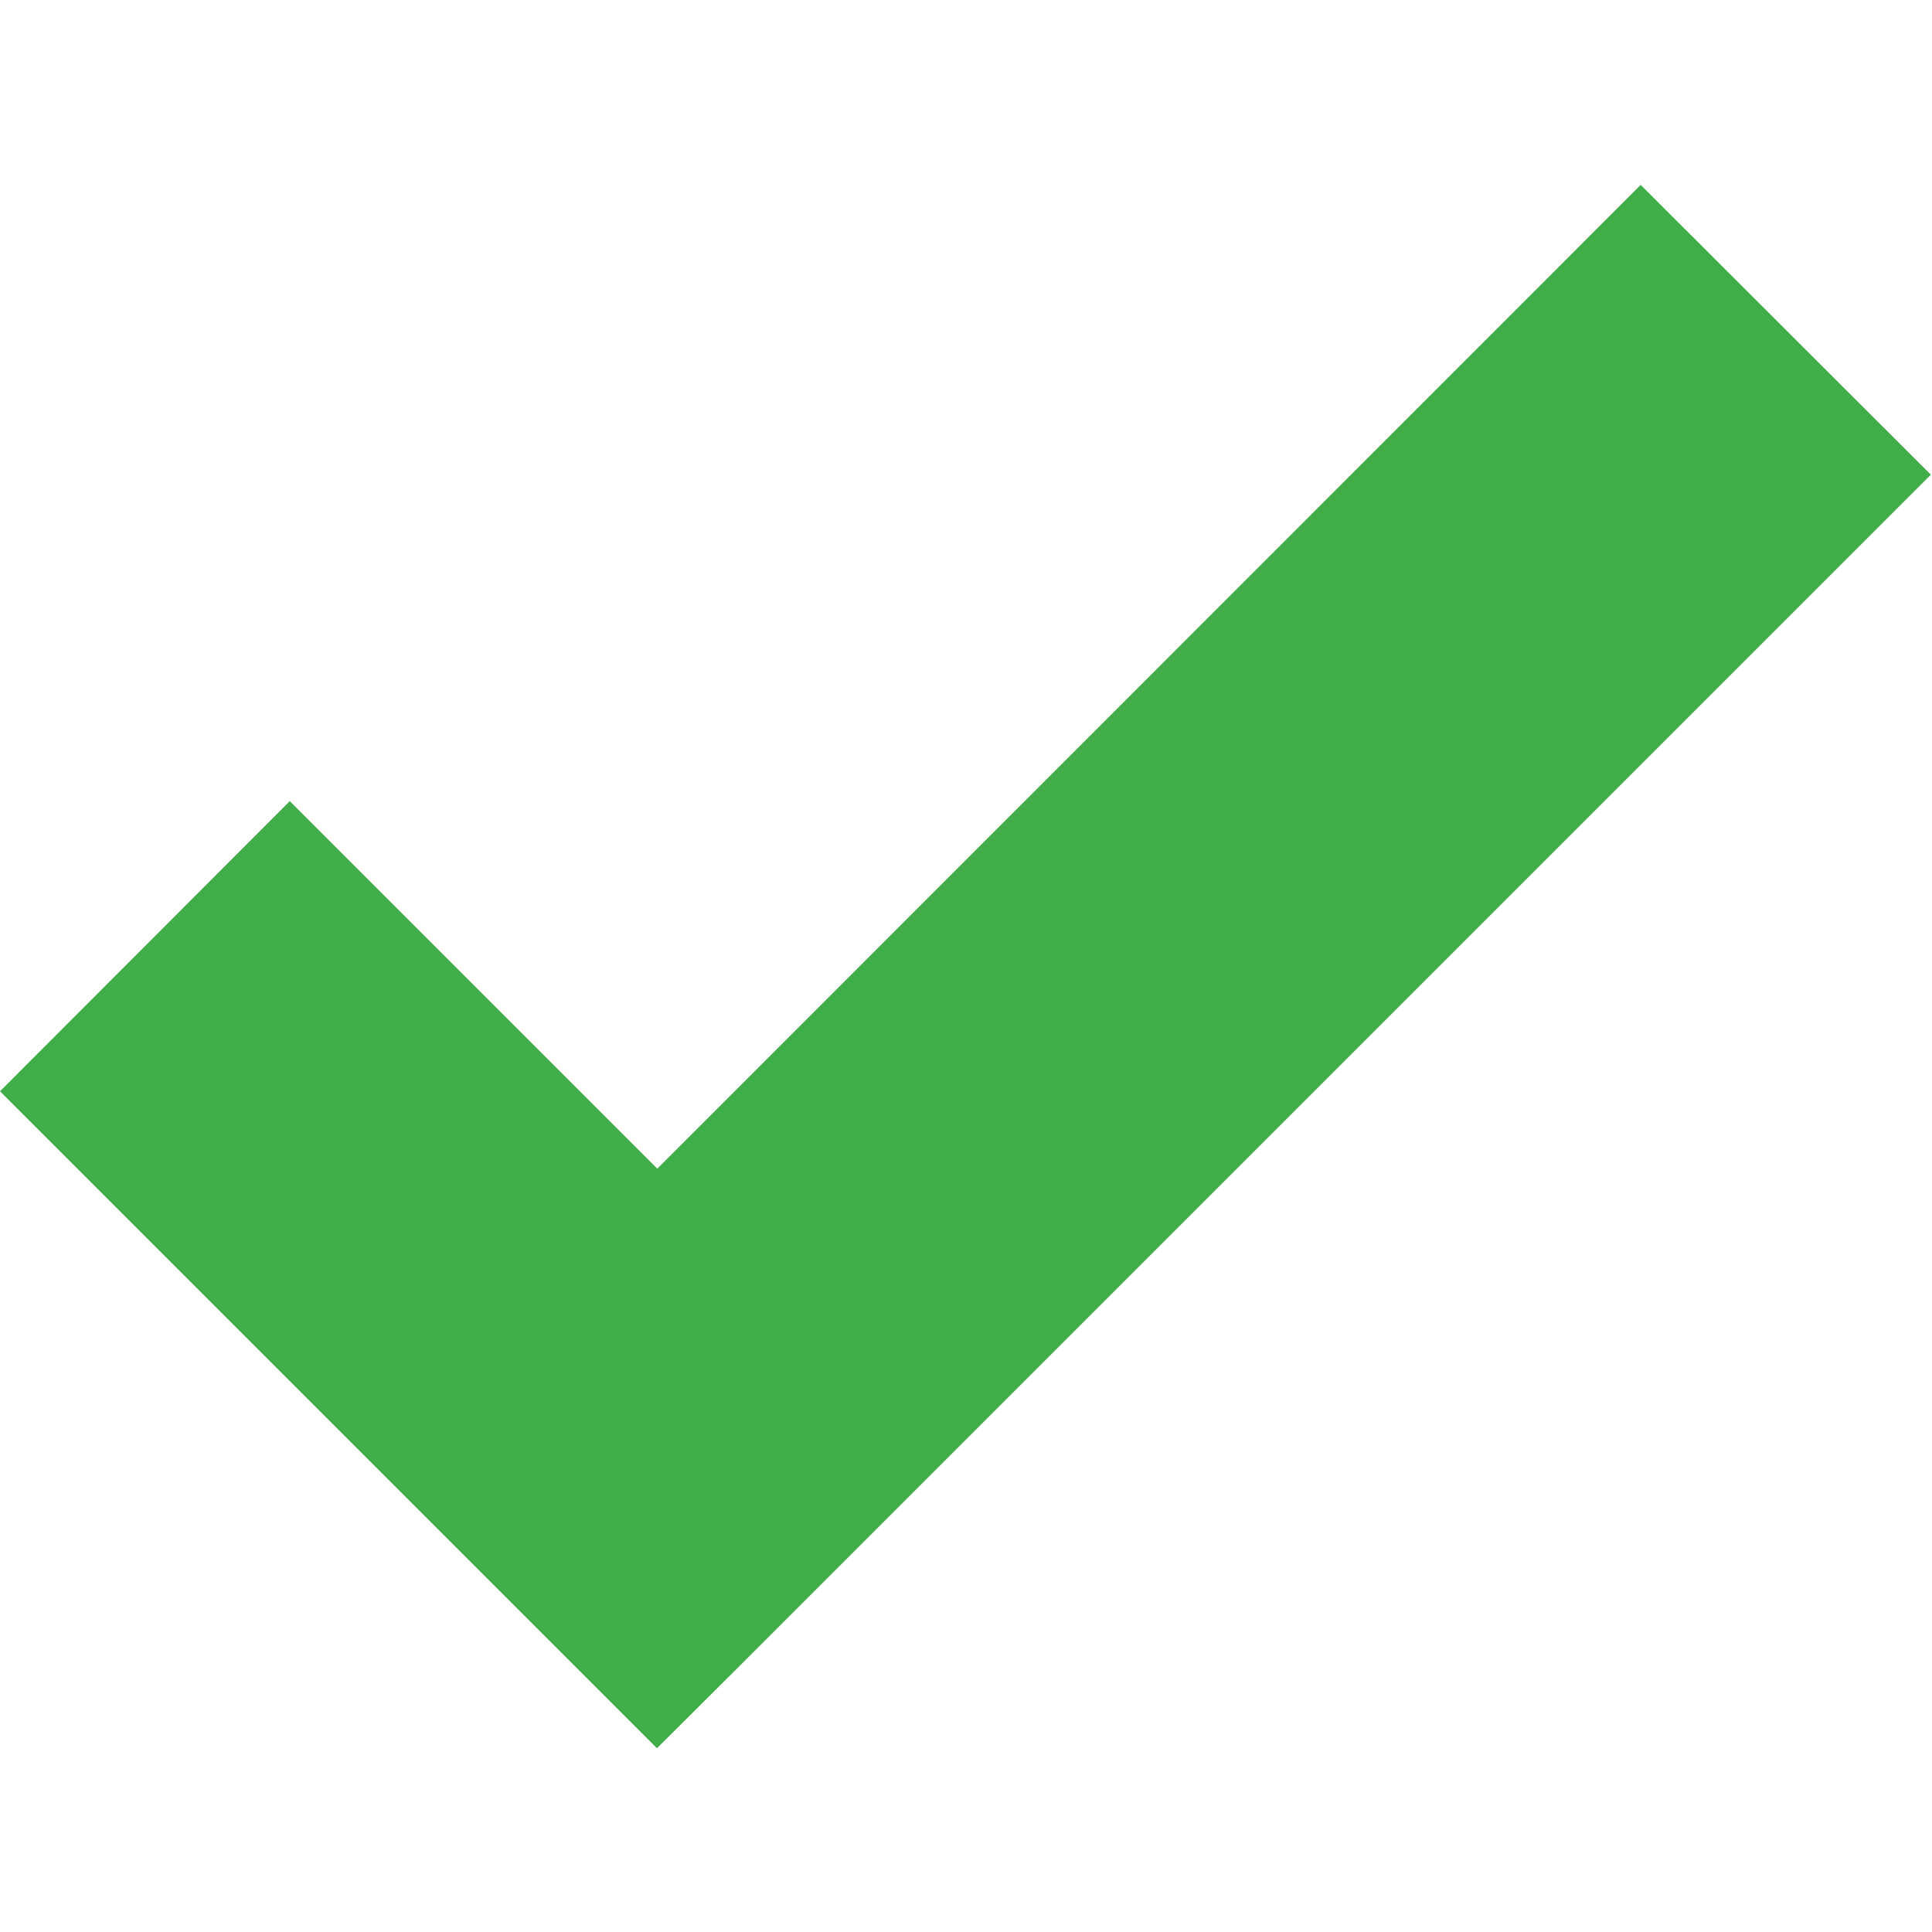
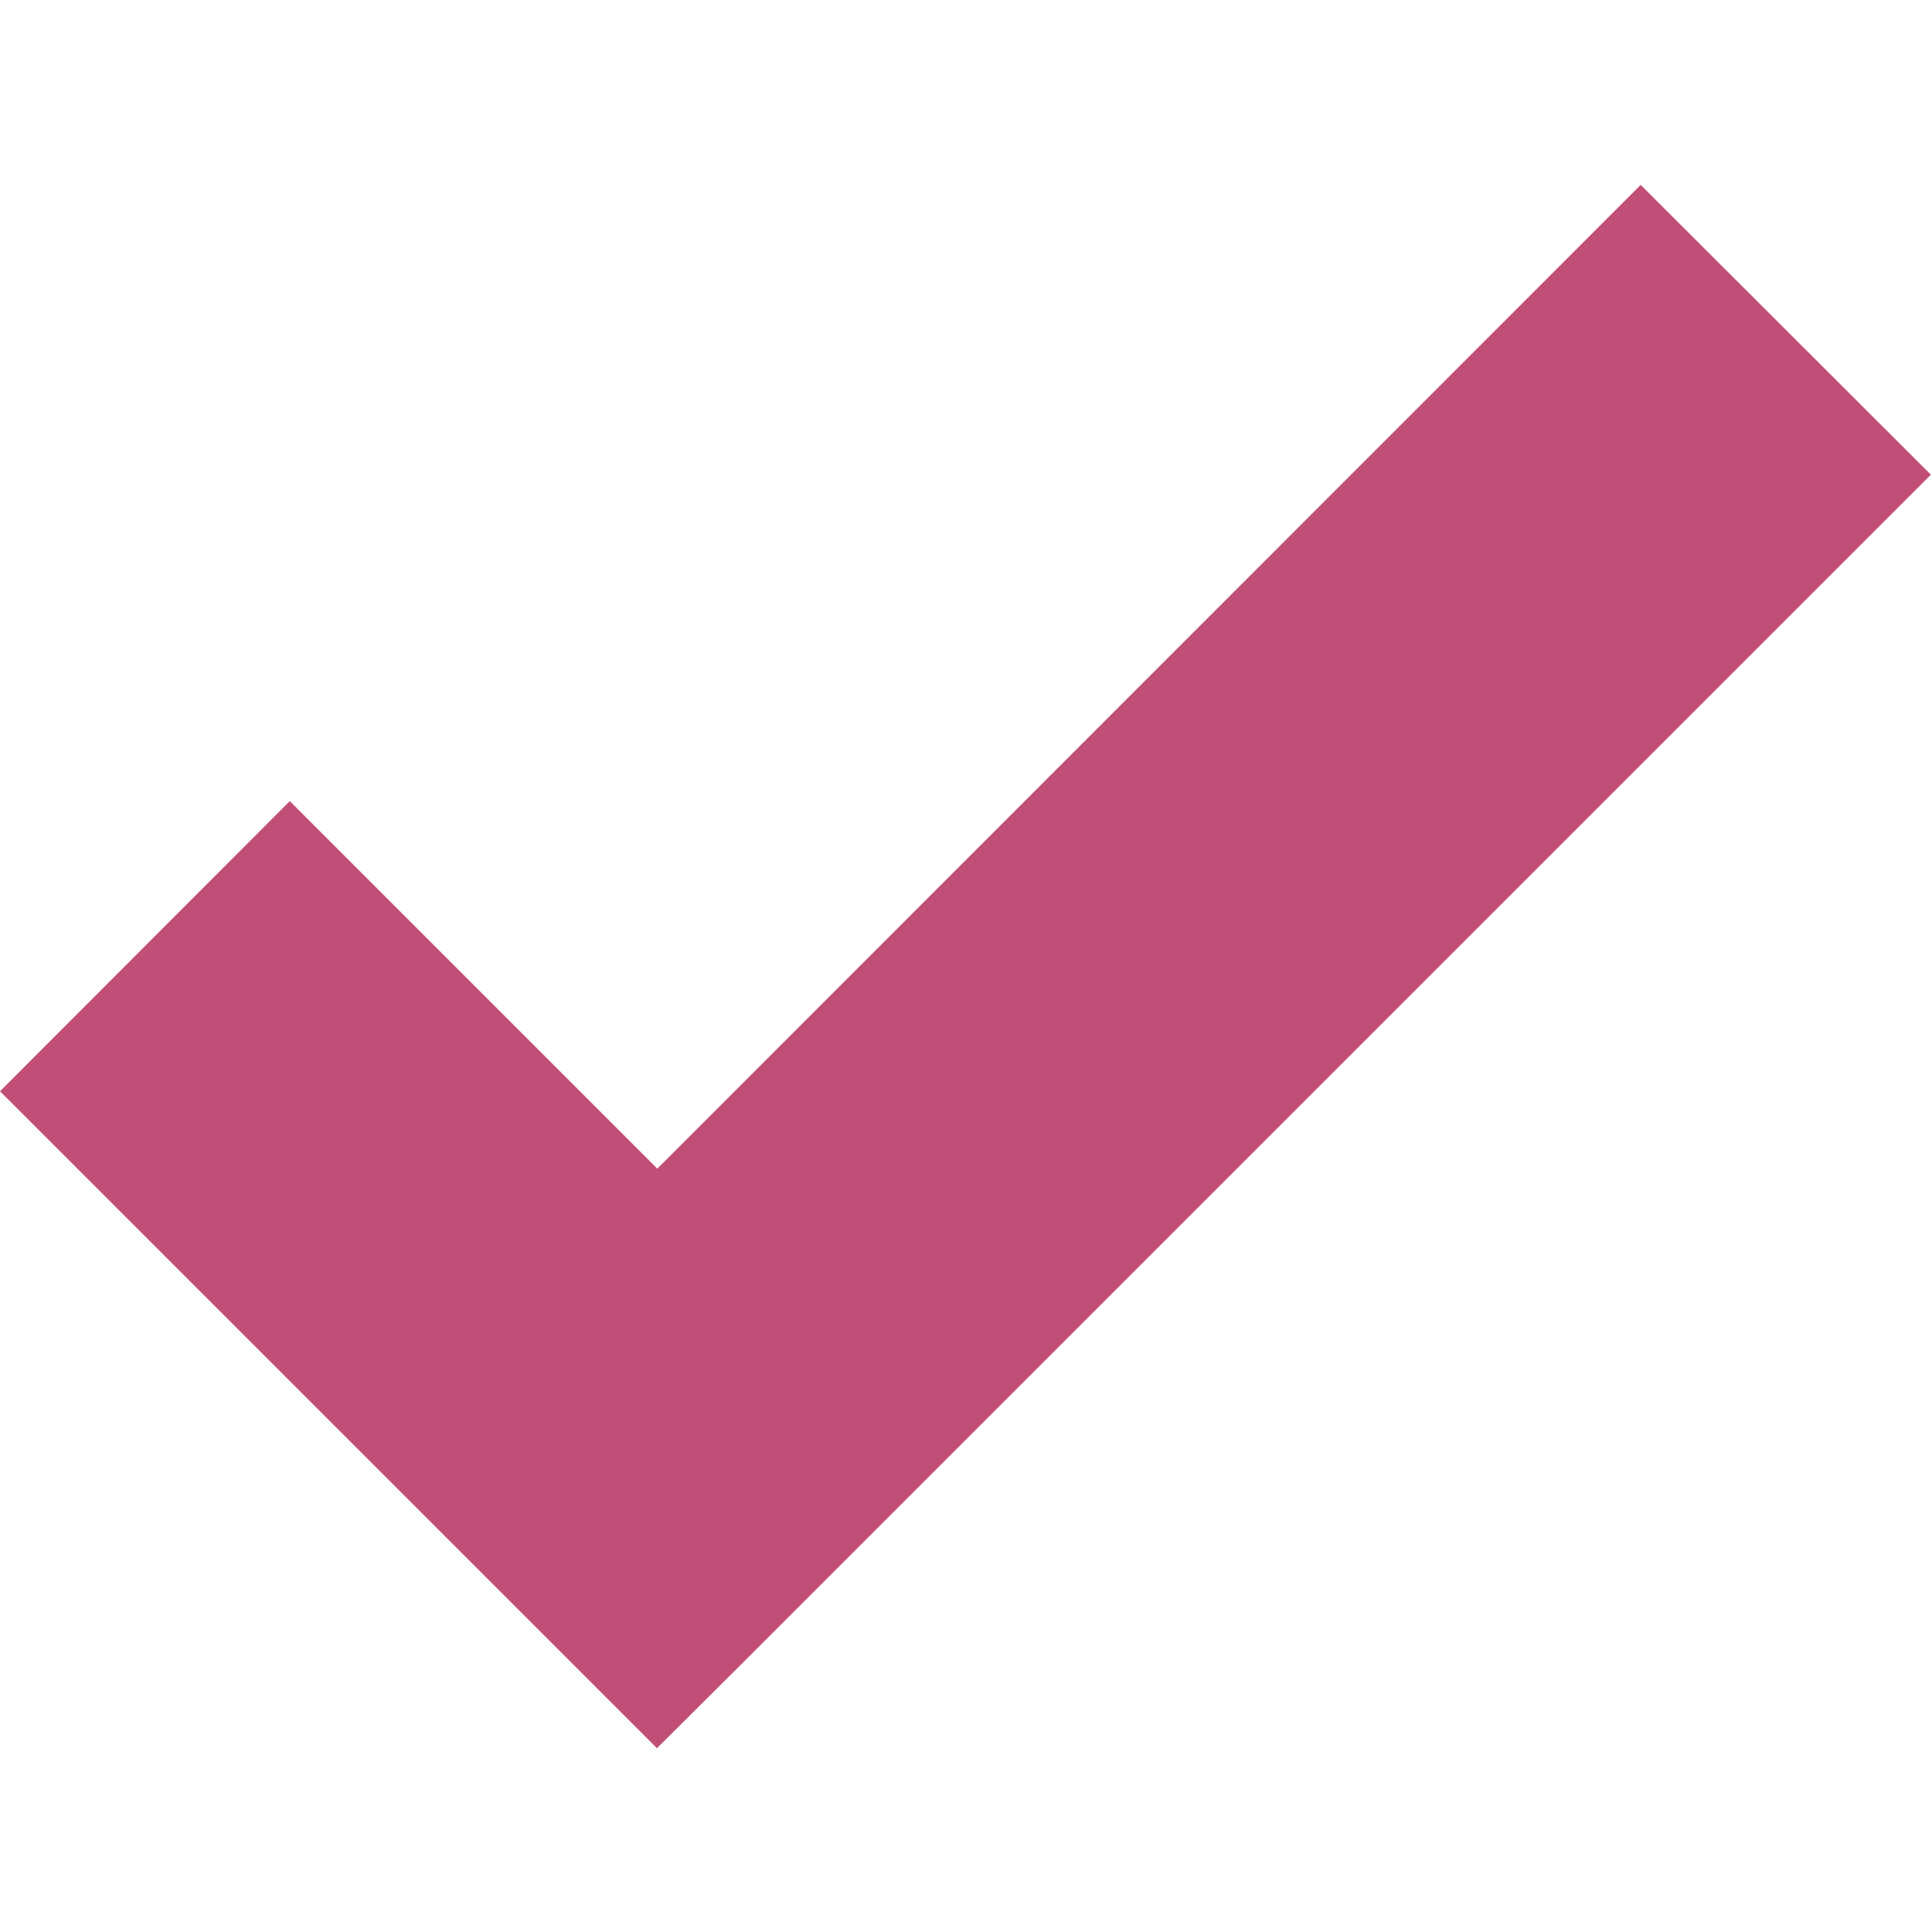
<svg xmlns="http://www.w3.org/2000/svg" id="Layer_1" style="enable-background:new 0 0 512 512;" version="1.1" viewBox="0 0 512 512" xml:space="preserve">
  <style type="text/css">
- 	.st0{fill:#41AD49;}
+ 	.st0{fill:#c14e77;}
</style>
  <g>
    <polygon class="st0" points="434.8,49 174.2,309.7 76.8,212.3 0,289.2 174.1,463.3 196.6,440.9 196.6,440.9 511.7,125.8 434.8,49     " />
  </g>
</svg>
